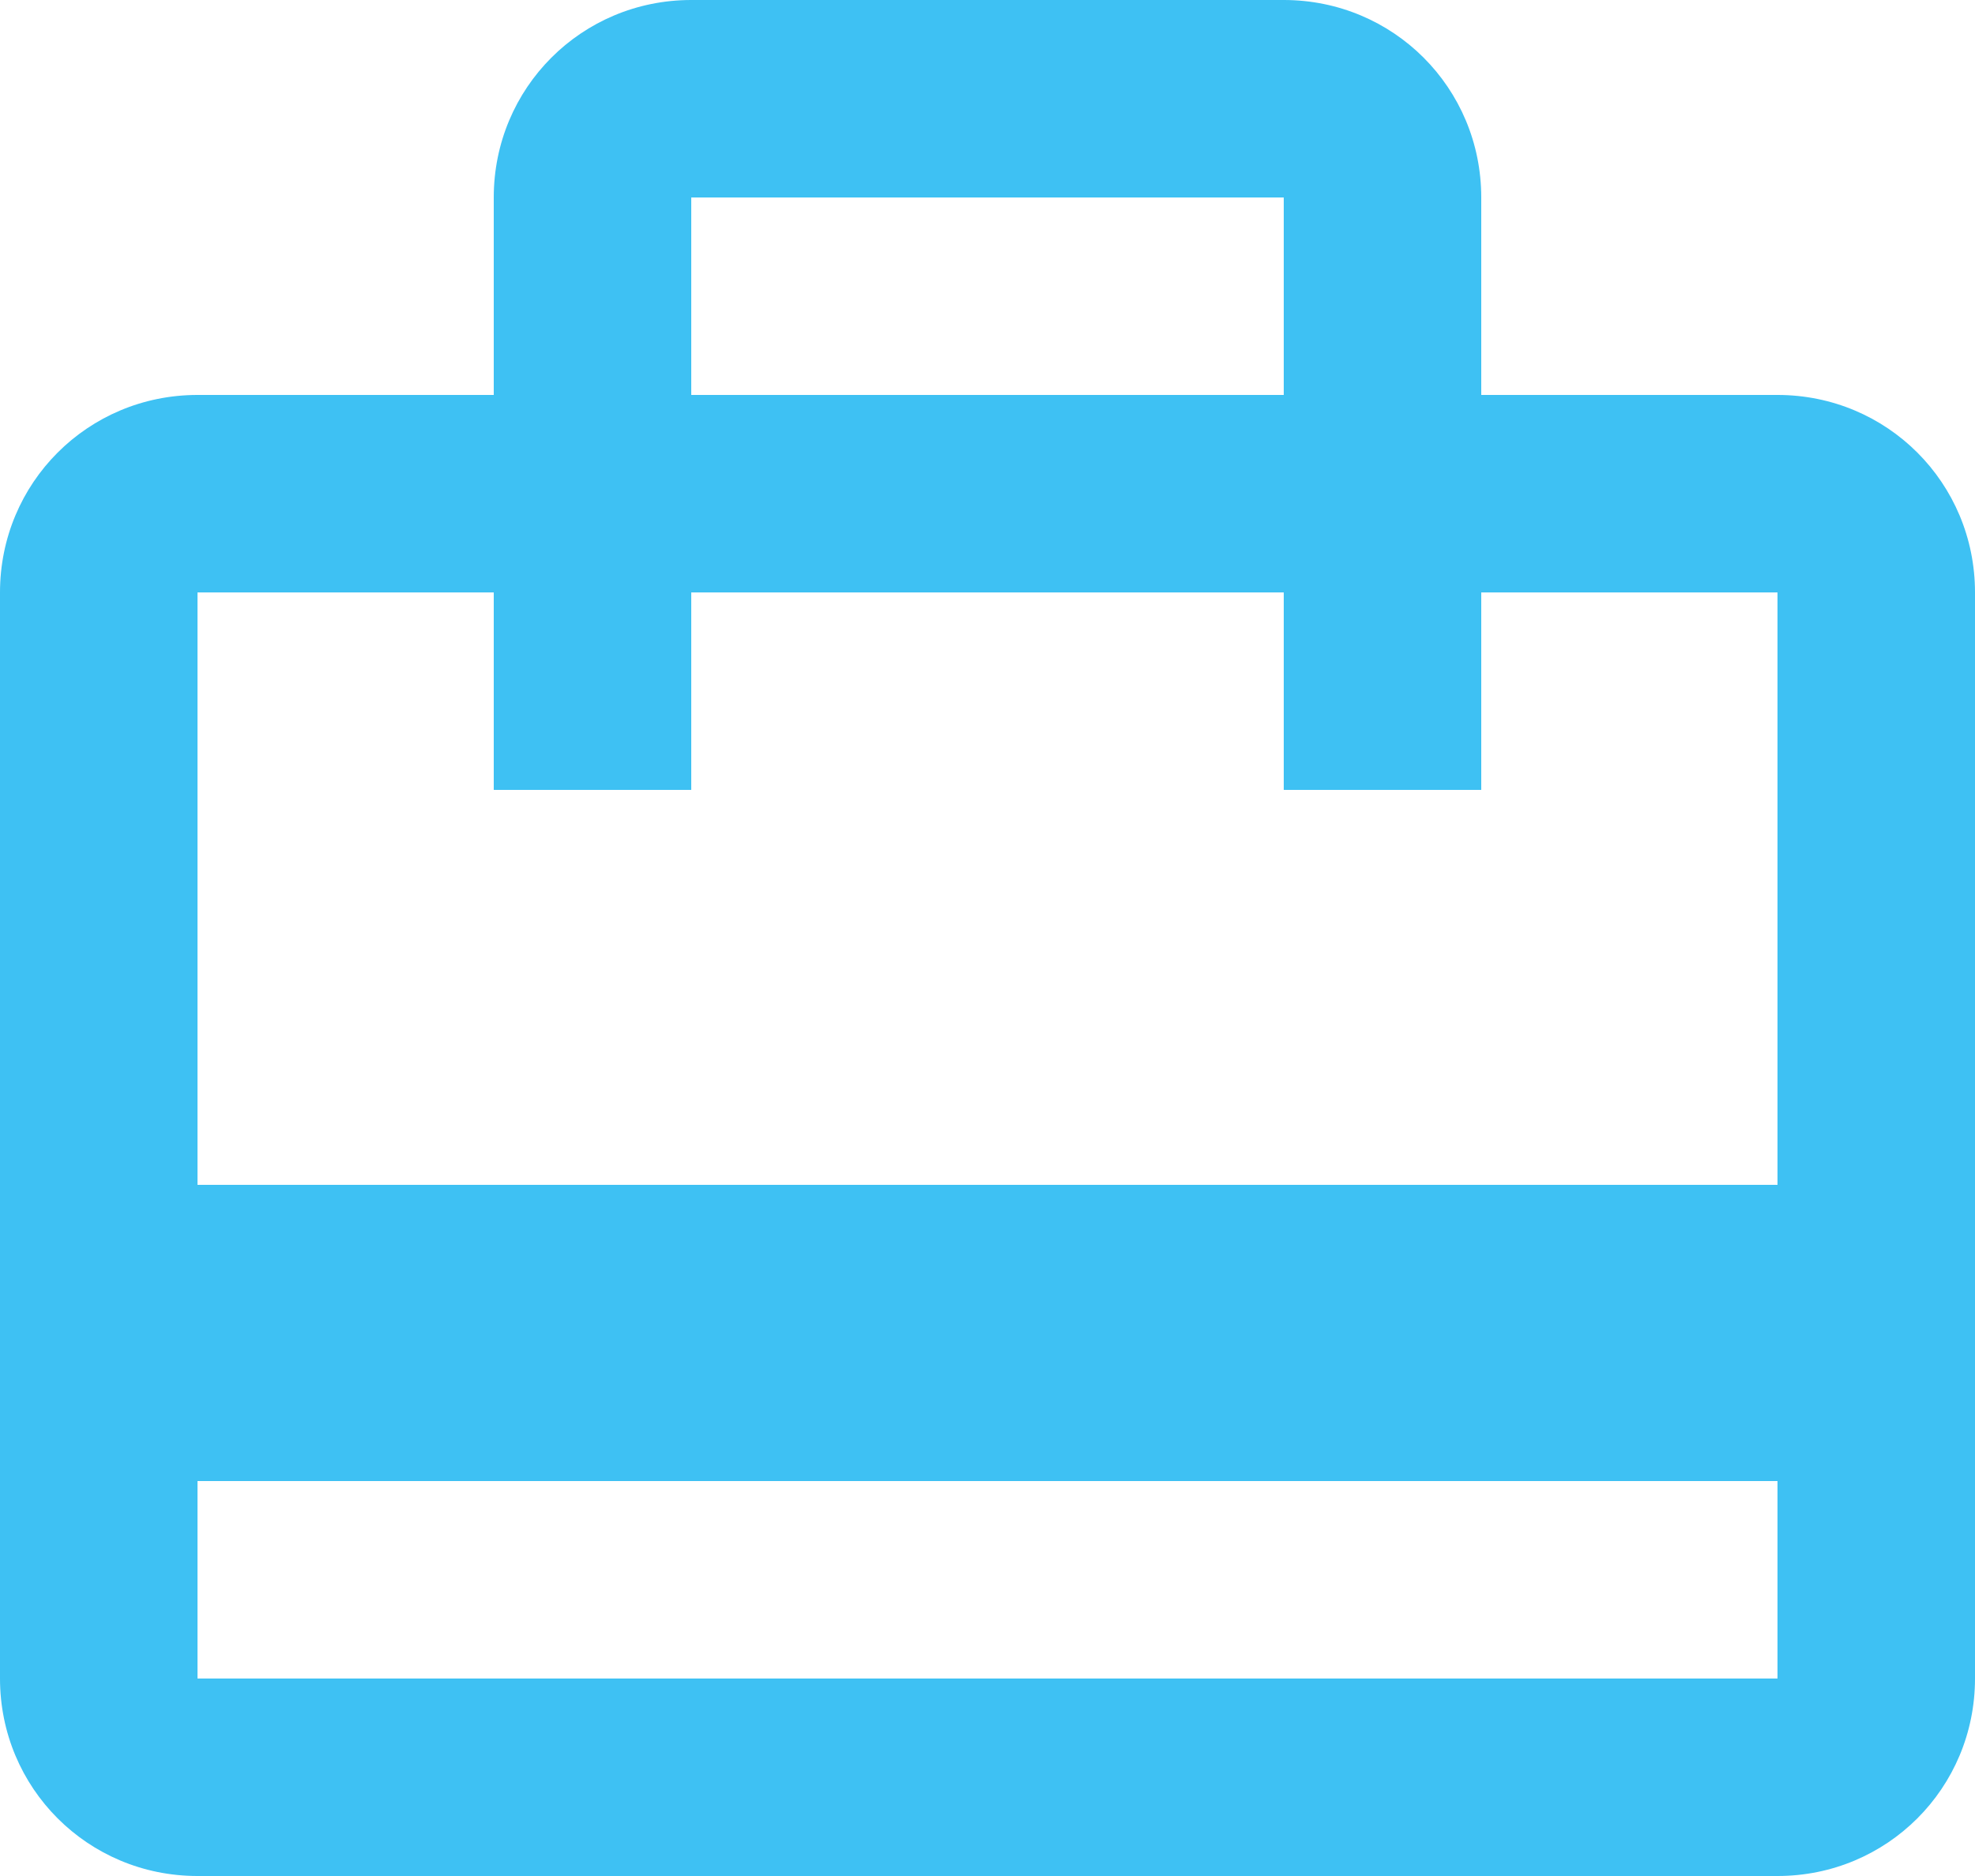
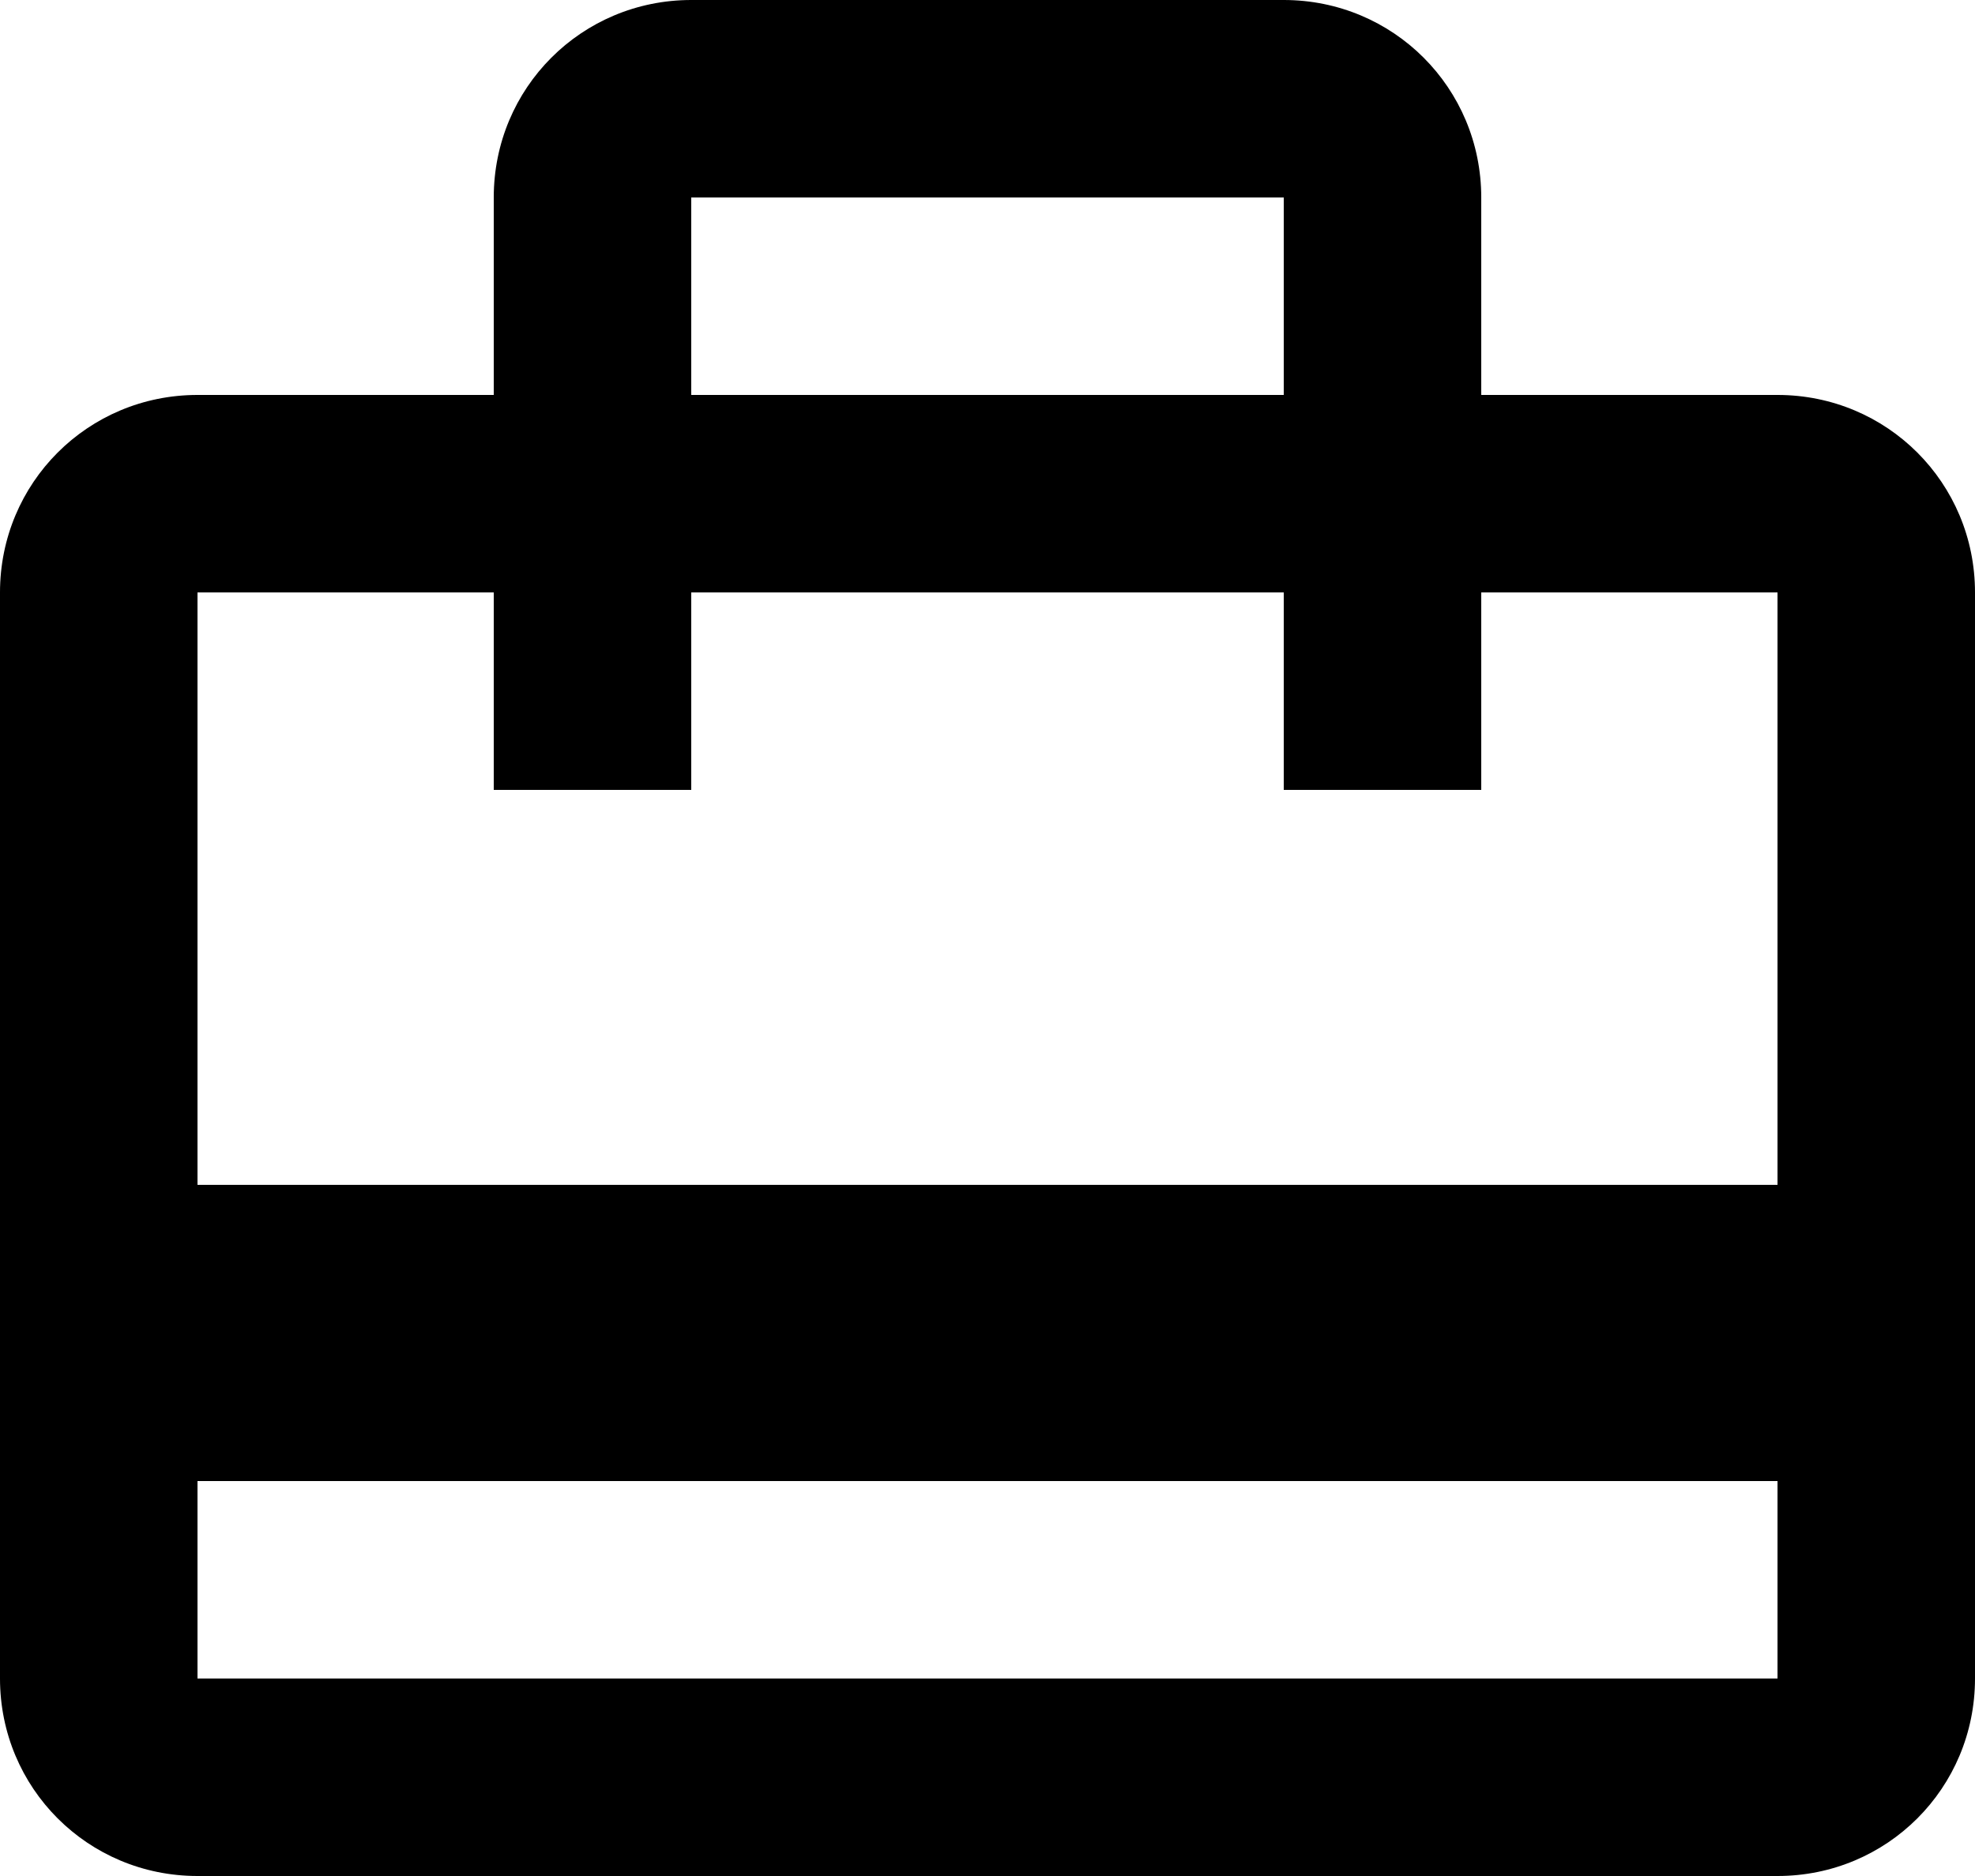
<svg xmlns="http://www.w3.org/2000/svg" width="20" height="19" viewBox="0 0 20 19" fill="none">
-   <path d="M18 4H15V2C15 0.89 14.11 0 13 0H7C5.89 0 5 0.89 5 2V4H2C0.89 4 0 4.89 0 6V17C0 18.11 0.89 19 2 19H18C19.11 19 20 18.11 20 17V6C20 4.89 19.11 4 18 4ZM7 2H13V4H7V2ZM18 17H2V15H18V17ZM18 12H2V6H5V8H7V6H13V8H15V6H18V12Z" fill="#3EC1F3" />
+   <path d="M18 4H15V2C15 0.89 14.11 0 13 0H7C5.89 0 5 0.89 5 2V4H2C0.89 4 0 4.89 0 6V17C0 18.11 0.89 19 2 19H18C19.11 19 20 18.11 20 17V6C20 4.89 19.11 4 18 4ZM7 2H13V4H7V2ZM18 17H2V15H18V17ZM18 12H2V6H5V8H7V6H13V8H15V6H18V12Z" fill="#000000" />
</svg>
